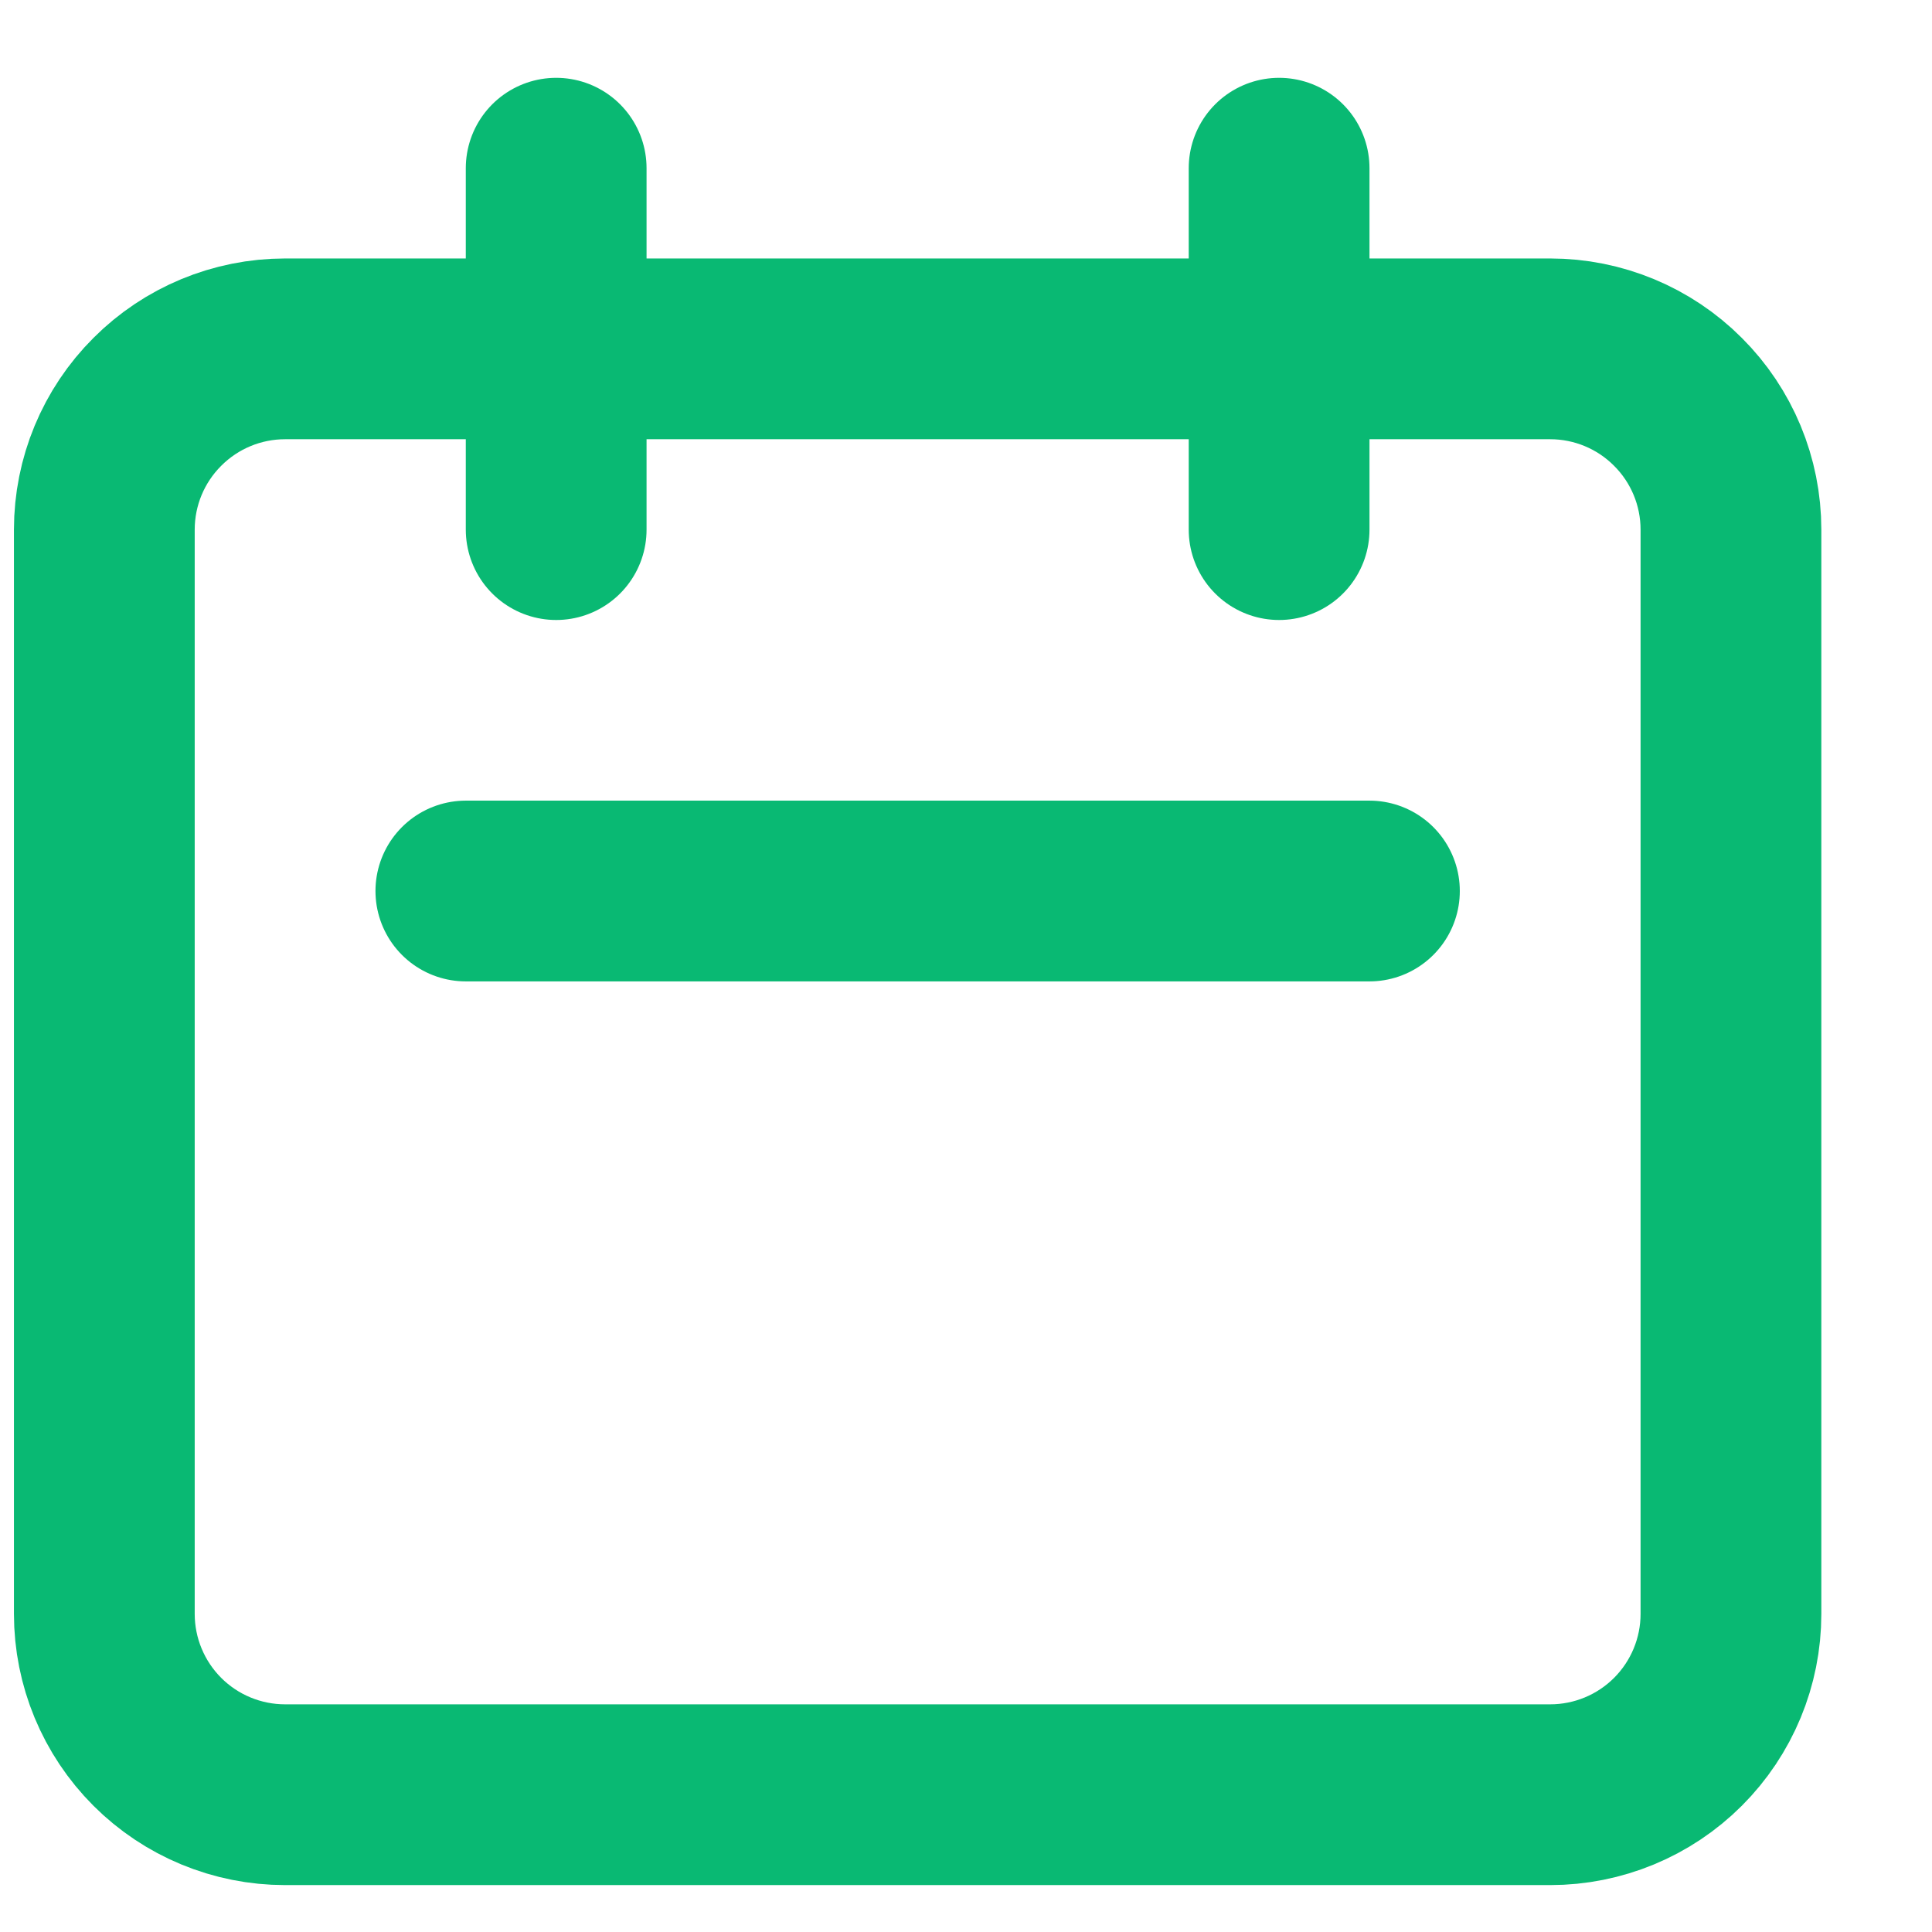
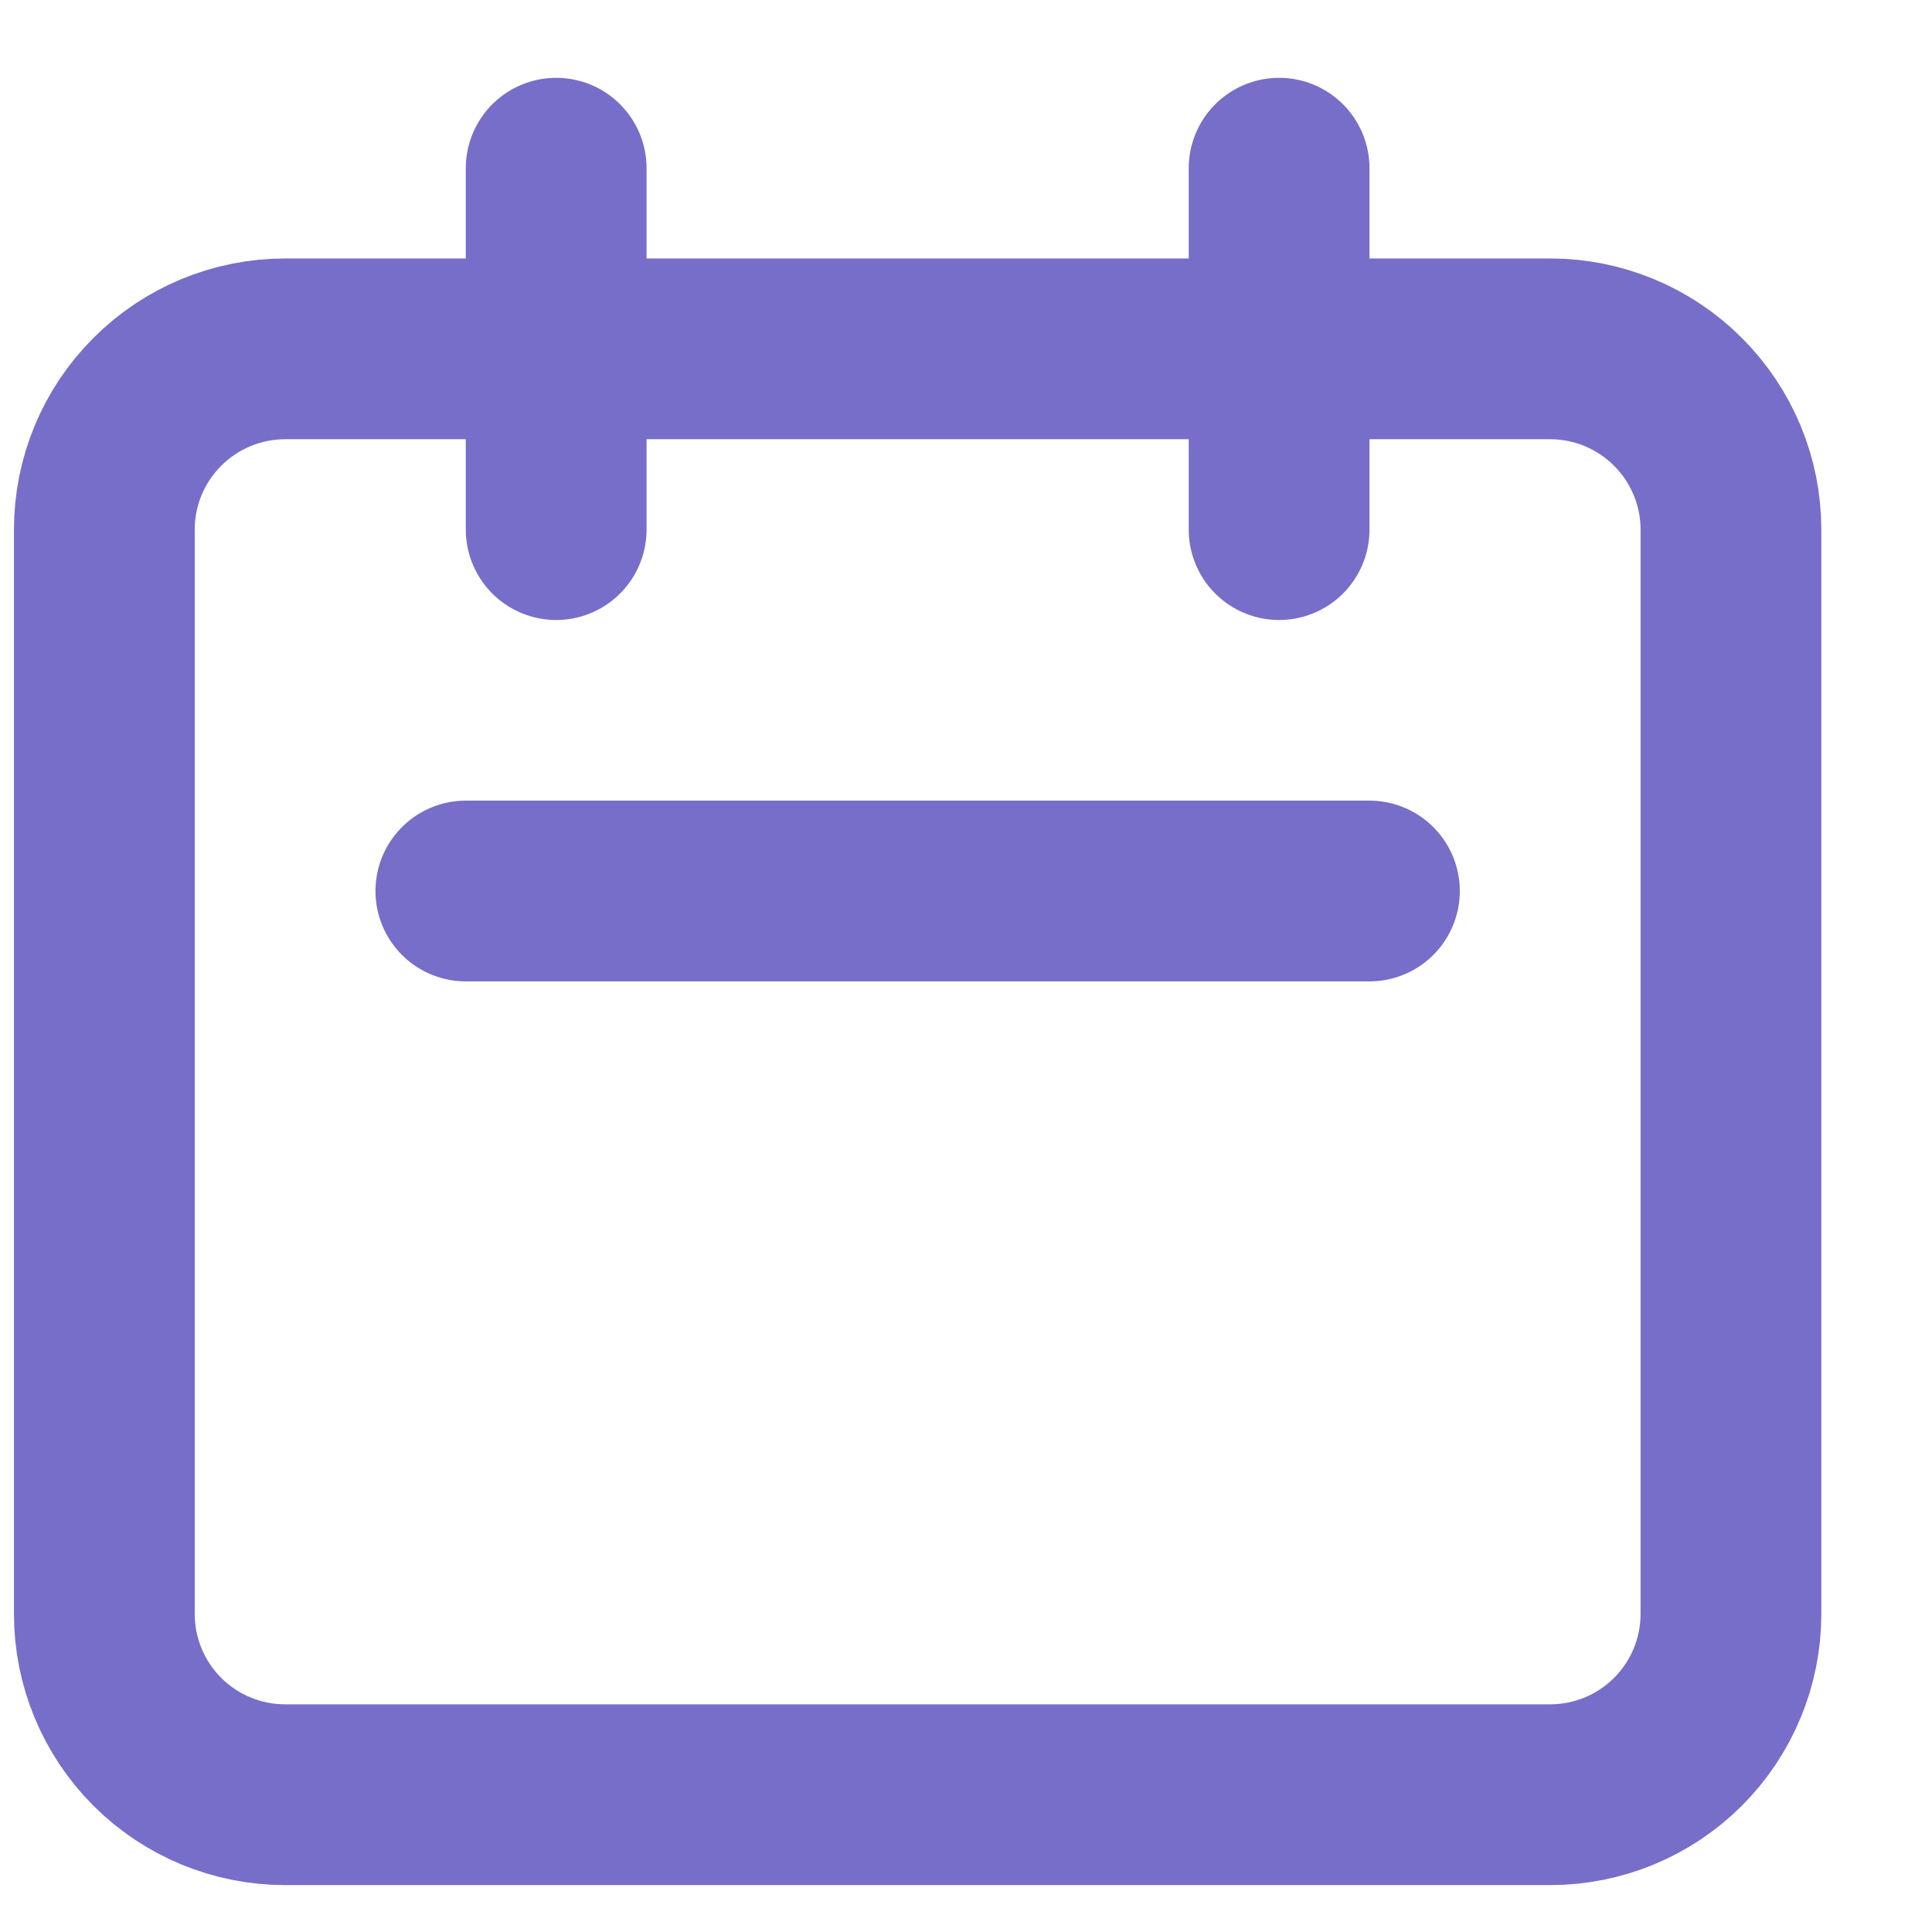
<svg xmlns="http://www.w3.org/2000/svg" width="16" height="16" viewBox="0 0 16 16" fill="none">
-   <path d="M4.606 4.386V1.393V4.386ZM10.593 4.386V1.393V4.386ZM3.858 7.379H11.341H3.858ZM2.361 14.863H12.838C13.235 14.863 13.616 14.705 13.896 14.425C14.177 14.144 14.335 13.763 14.335 13.366V4.386C14.335 3.989 14.177 3.608 13.896 3.328C13.616 3.047 13.235 2.889 12.838 2.889H2.361C1.964 2.889 1.583 3.047 1.303 3.328C1.022 3.608 0.864 3.989 0.864 4.386V13.366C0.864 13.763 1.022 14.144 1.303 14.425C1.583 14.705 1.964 14.863 2.361 14.863Z" stroke="rgb(9, 185, 115)" stroke-width="1.497" stroke-linecap="round" stroke-linejoin="round" />
+   <path d="M4.606 4.386V1.393V4.386ZM10.593 4.386V1.393V4.386ZM3.858 7.379H11.341H3.858ZM2.361 14.863H12.838C13.235 14.863 13.616 14.705 13.896 14.425C14.177 14.144 14.335 13.763 14.335 13.366V4.386C14.335 3.989 14.177 3.608 13.896 3.328C13.616 3.047 13.235 2.889 12.838 2.889H2.361C1.964 2.889 1.583 3.047 1.303 3.328C1.022 3.608 0.864 3.989 0.864 4.386V13.366C0.864 13.763 1.022 14.144 1.303 14.425C1.583 14.705 1.964 14.863 2.361 14.863Z" stroke="#776EC9" stroke-width="1.497" stroke-linecap="round" stroke-linejoin="round" />
</svg>
